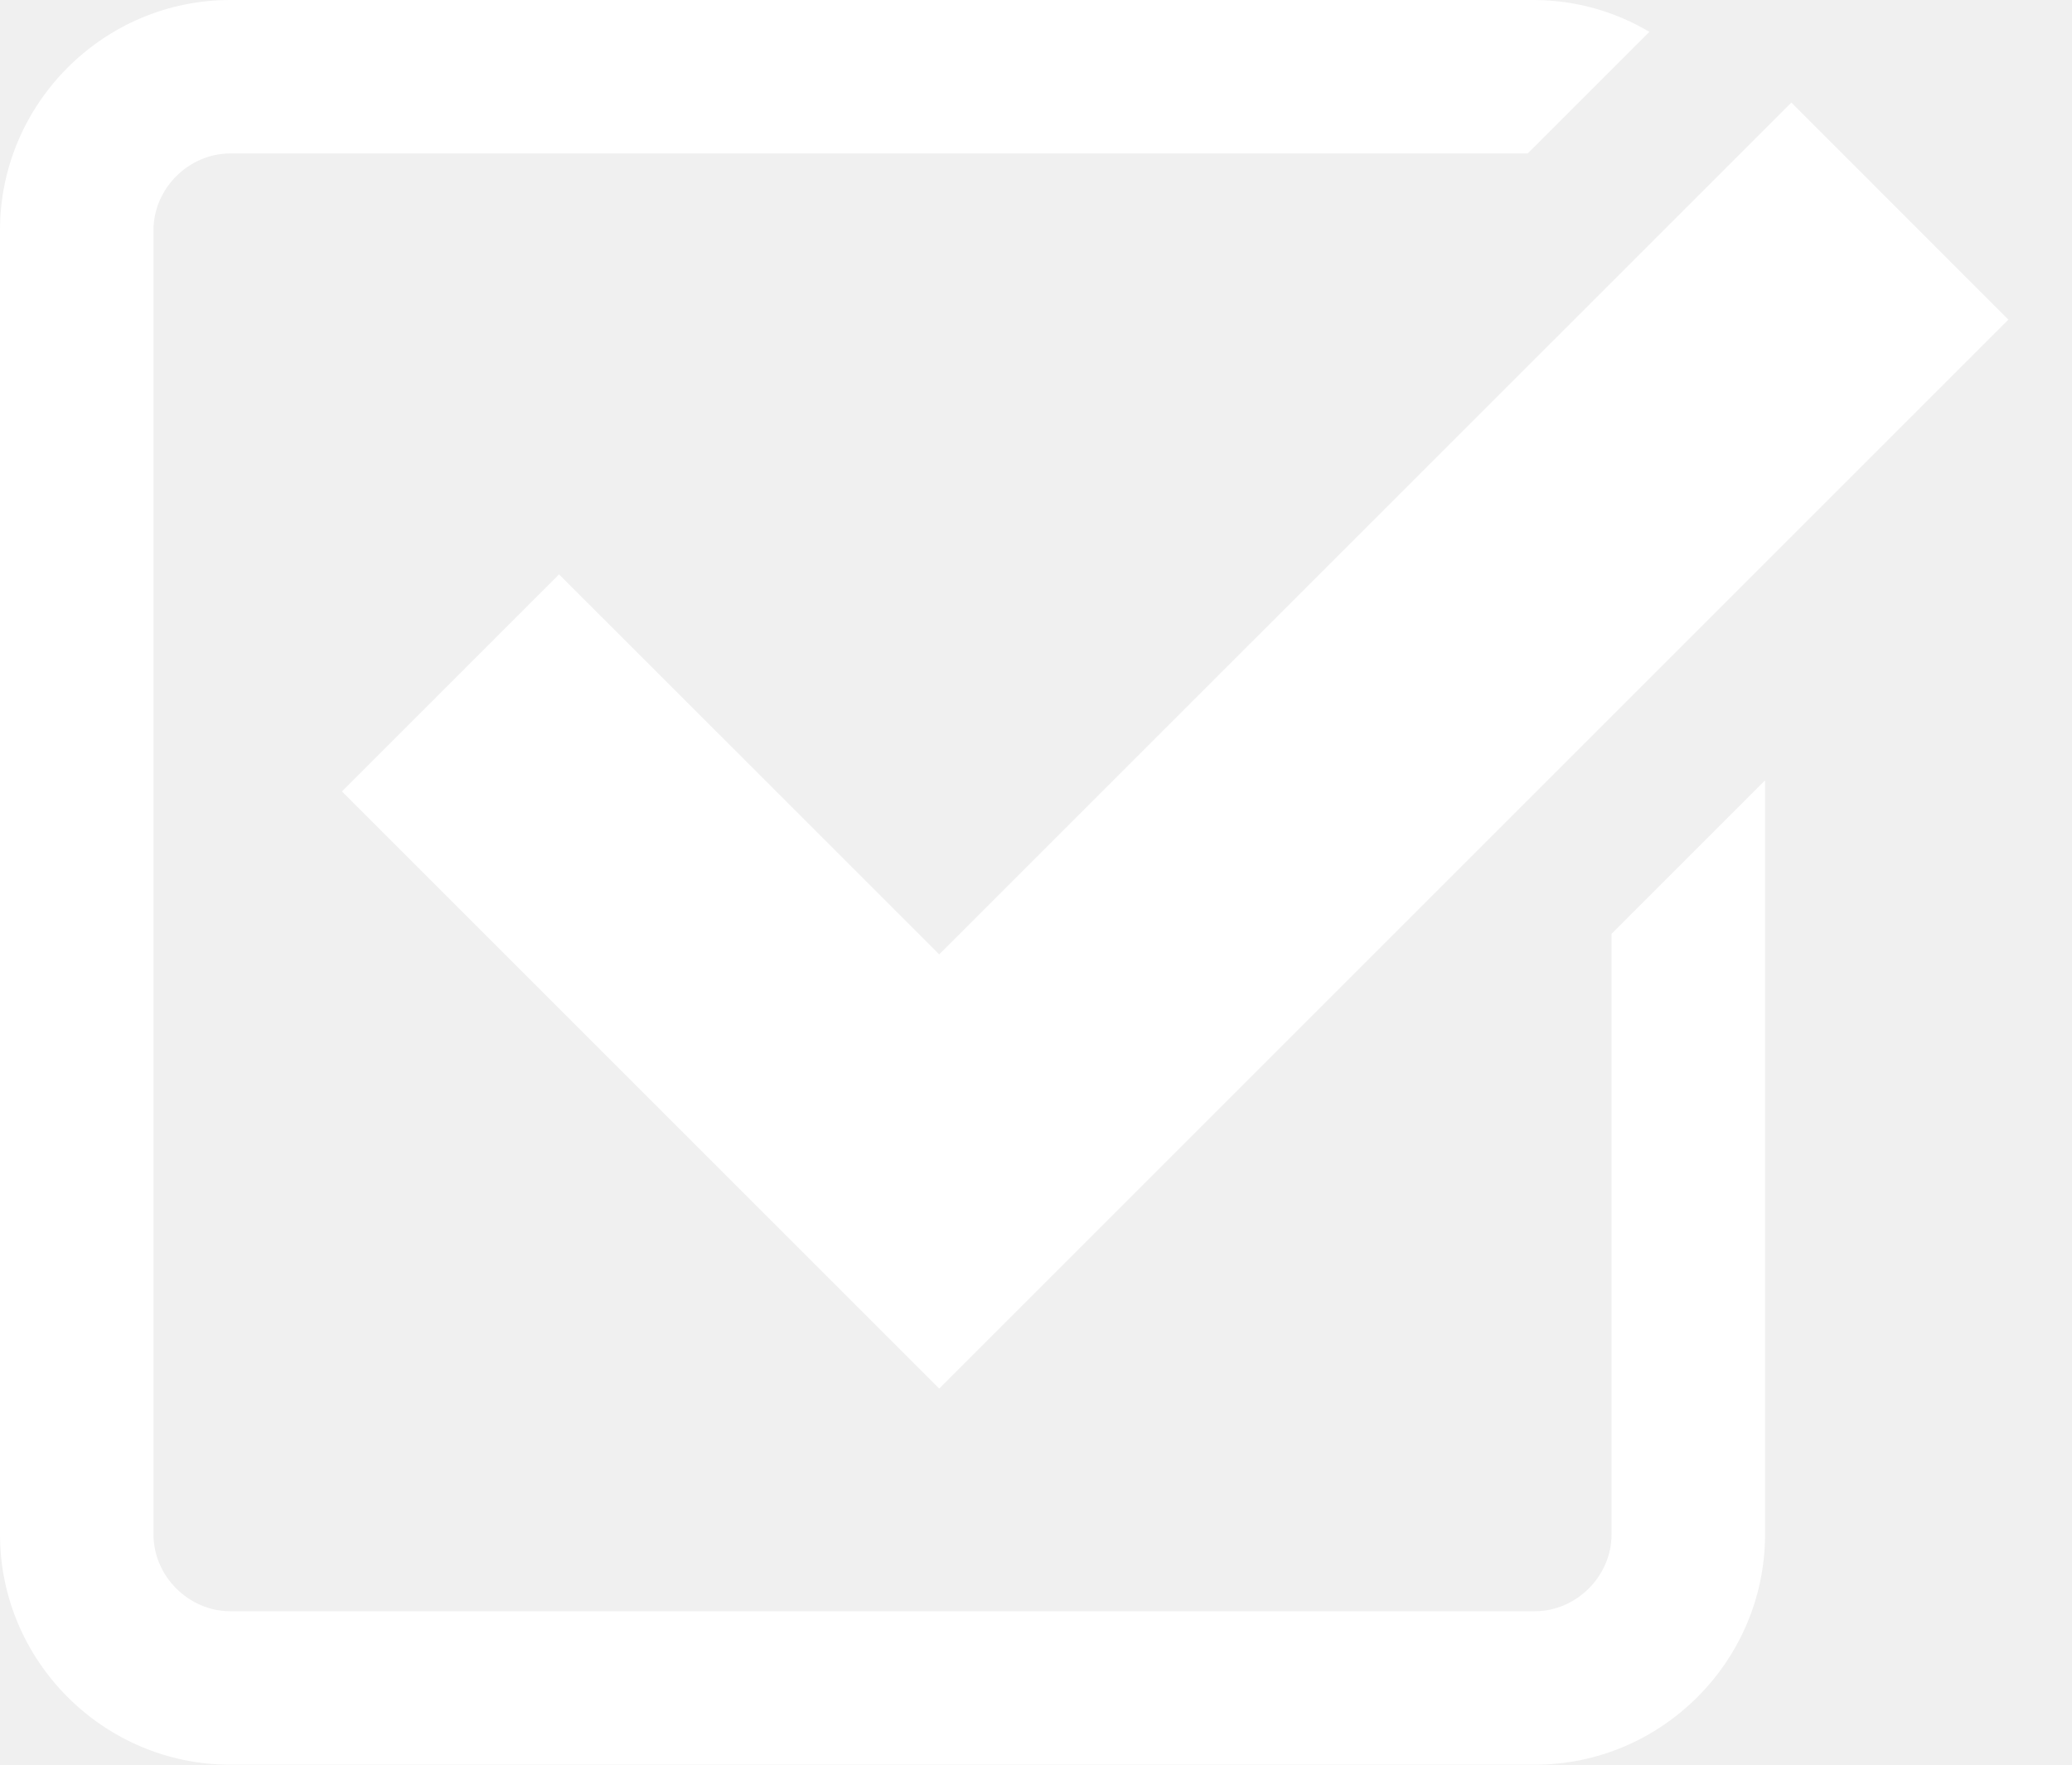
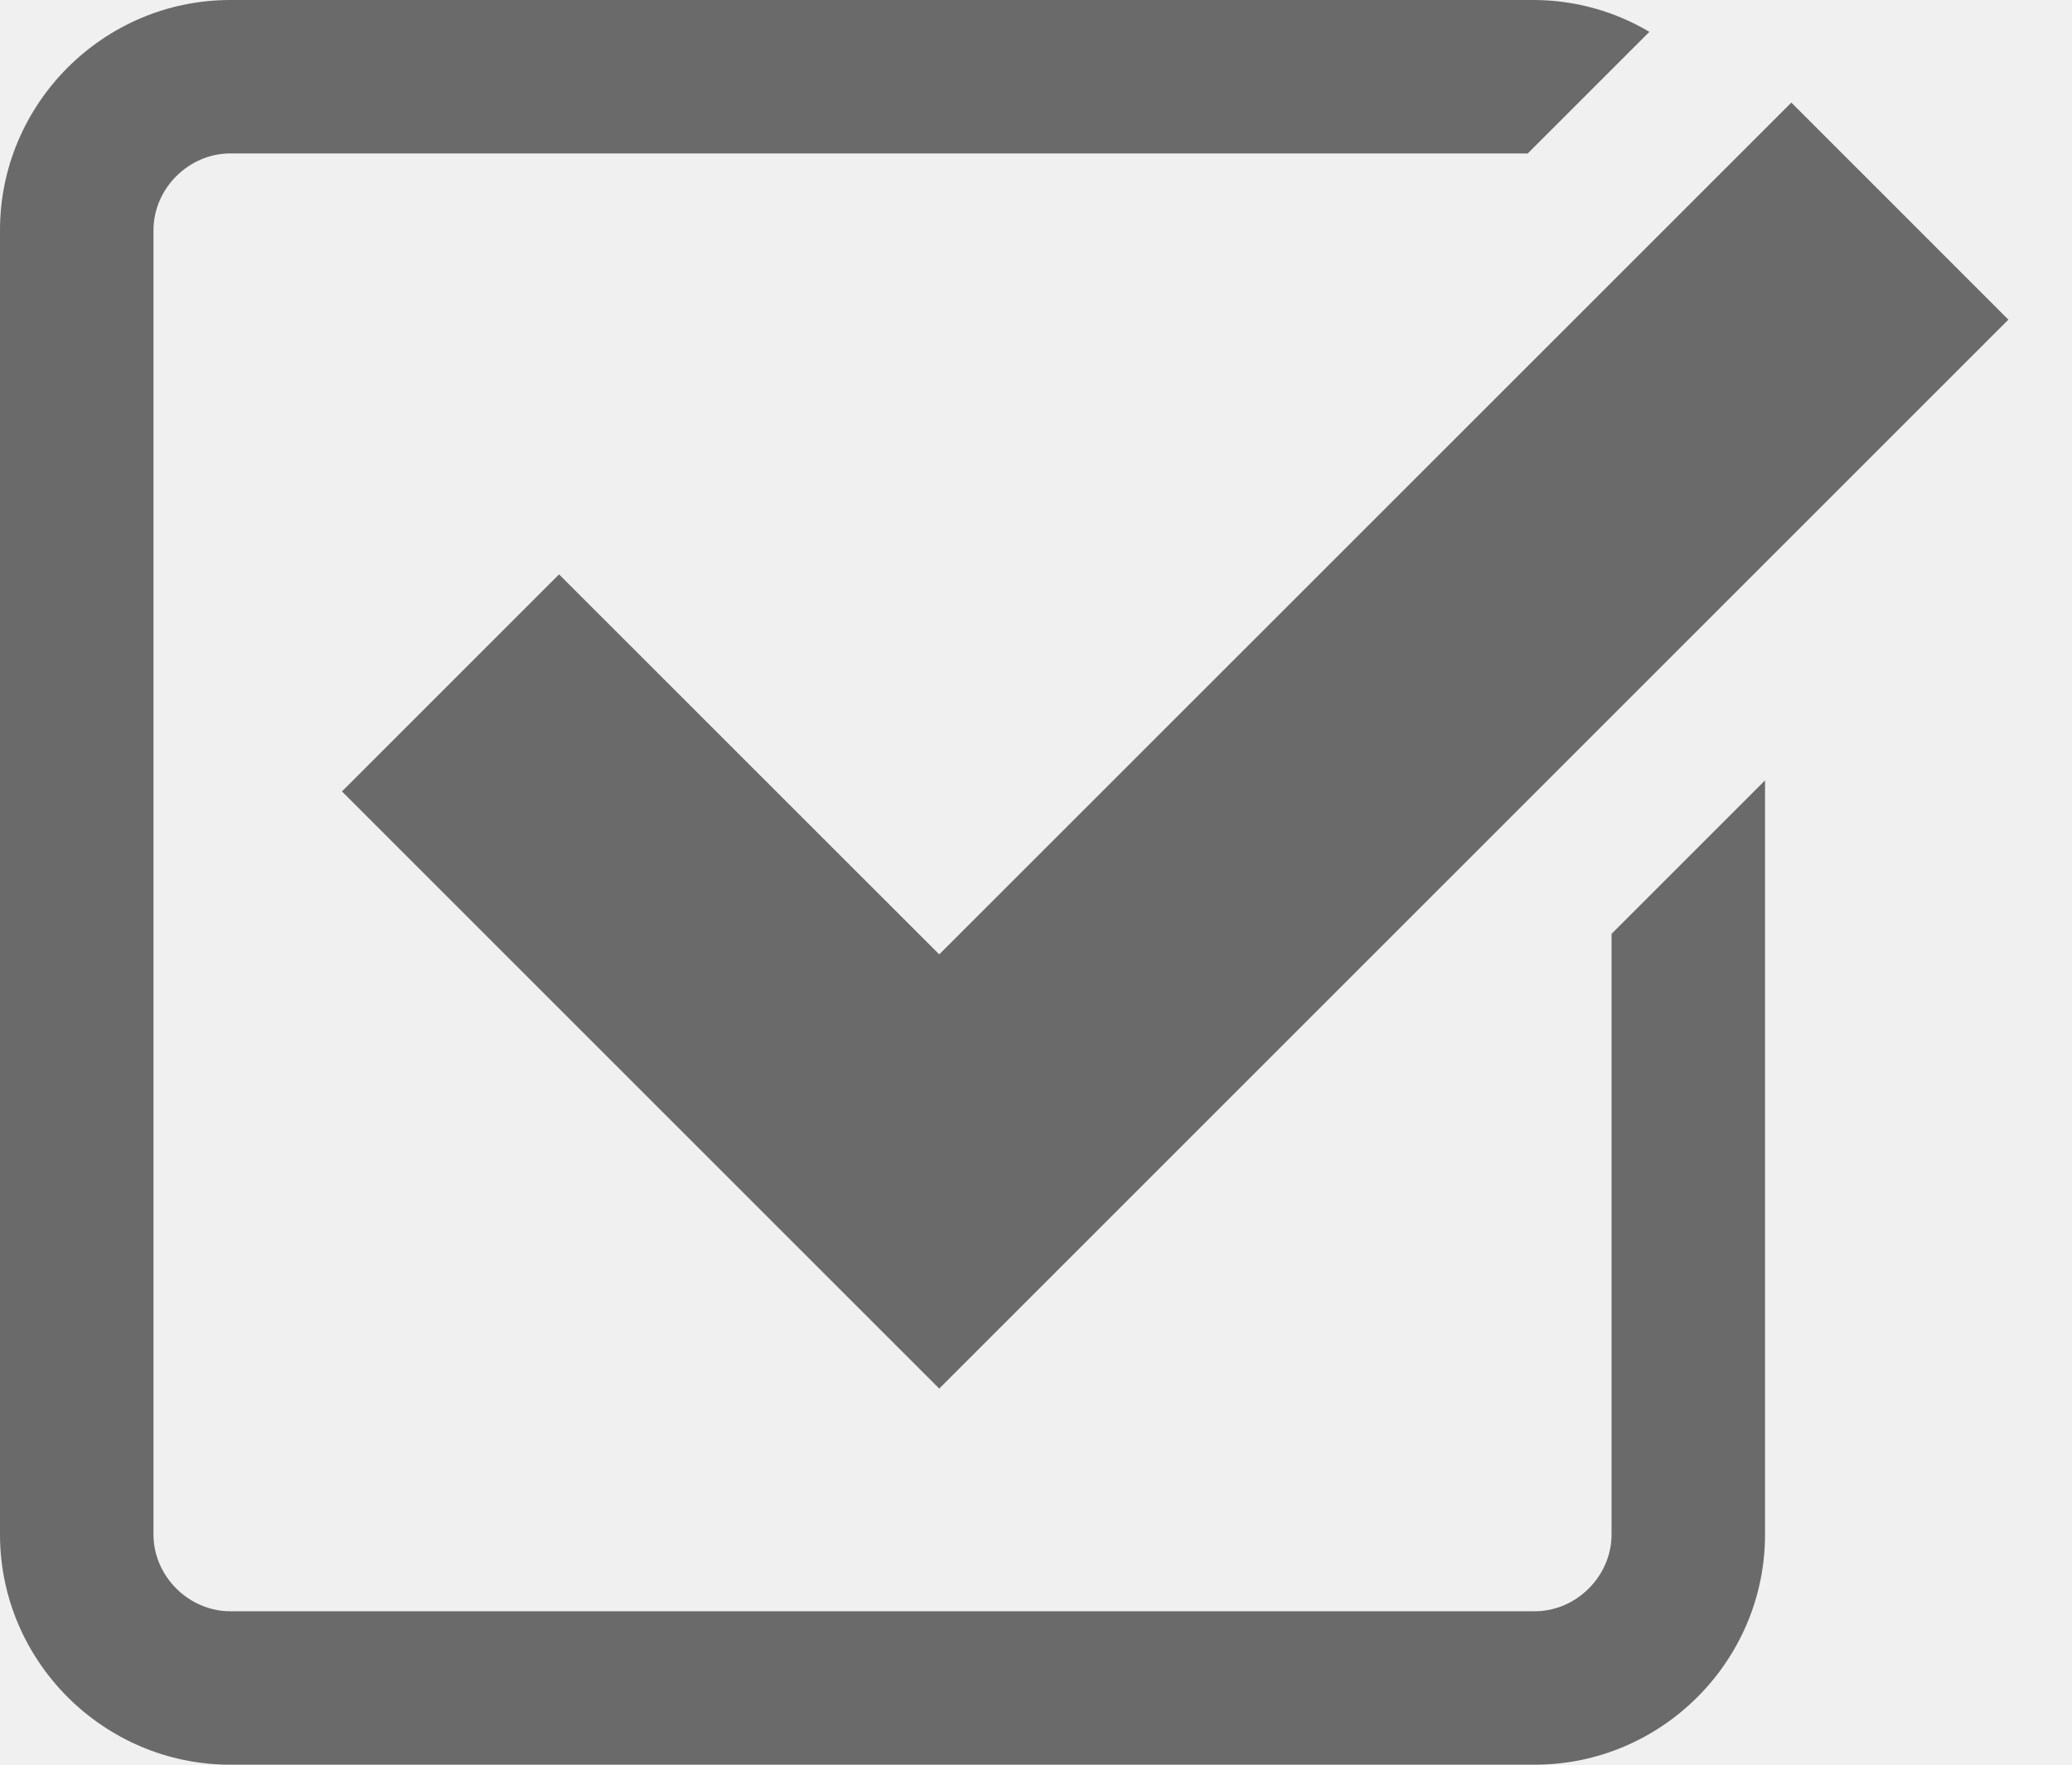
<svg xmlns="http://www.w3.org/2000/svg" width="27" height="23" viewBox="0 0 27 23">
-   <path fill="#FFFFFF" d="M7.285 7.486l-2.829 2.829 7.783 7.783L26.171 4.166l-2.828-2.829-11.104 11.102z" />
-   <path fill="#FFFFFF" d="M21 20c0 .542-.458 1-1 1H3c-.542 0-1-.458-1-1V3c0-.542.458-1 1-1h16.908L21.493.415A2.96 2.96 0 0 0 20 0H3C1.35 0 0 1.35 0 3v17c0 1.65 1.35 3 3 3h17c1.65 0 3-1.35 3-3v-9.829l-2 2V20z" />
+   <path fill="#6a6a6a" d="M7.285 7.486l-2.829 2.829 7.783 7.783L26.171 4.166l-2.828-2.829-11.104 11.102z" />
+   <path fill="#6a6a6a" d="M21 20c0 .542-.458 1-1 1H3c-.542 0-1-.458-1-1V3c0-.542.458-1 1-1h16.908L21.493.415A2.96 2.96 0 0 0 20 0H3C1.35 0 0 1.35 0 3v17c0 1.65 1.35 3 3 3h17c1.65 0 3-1.35 3-3v-9.829l-2 2V20z" />
</svg>
